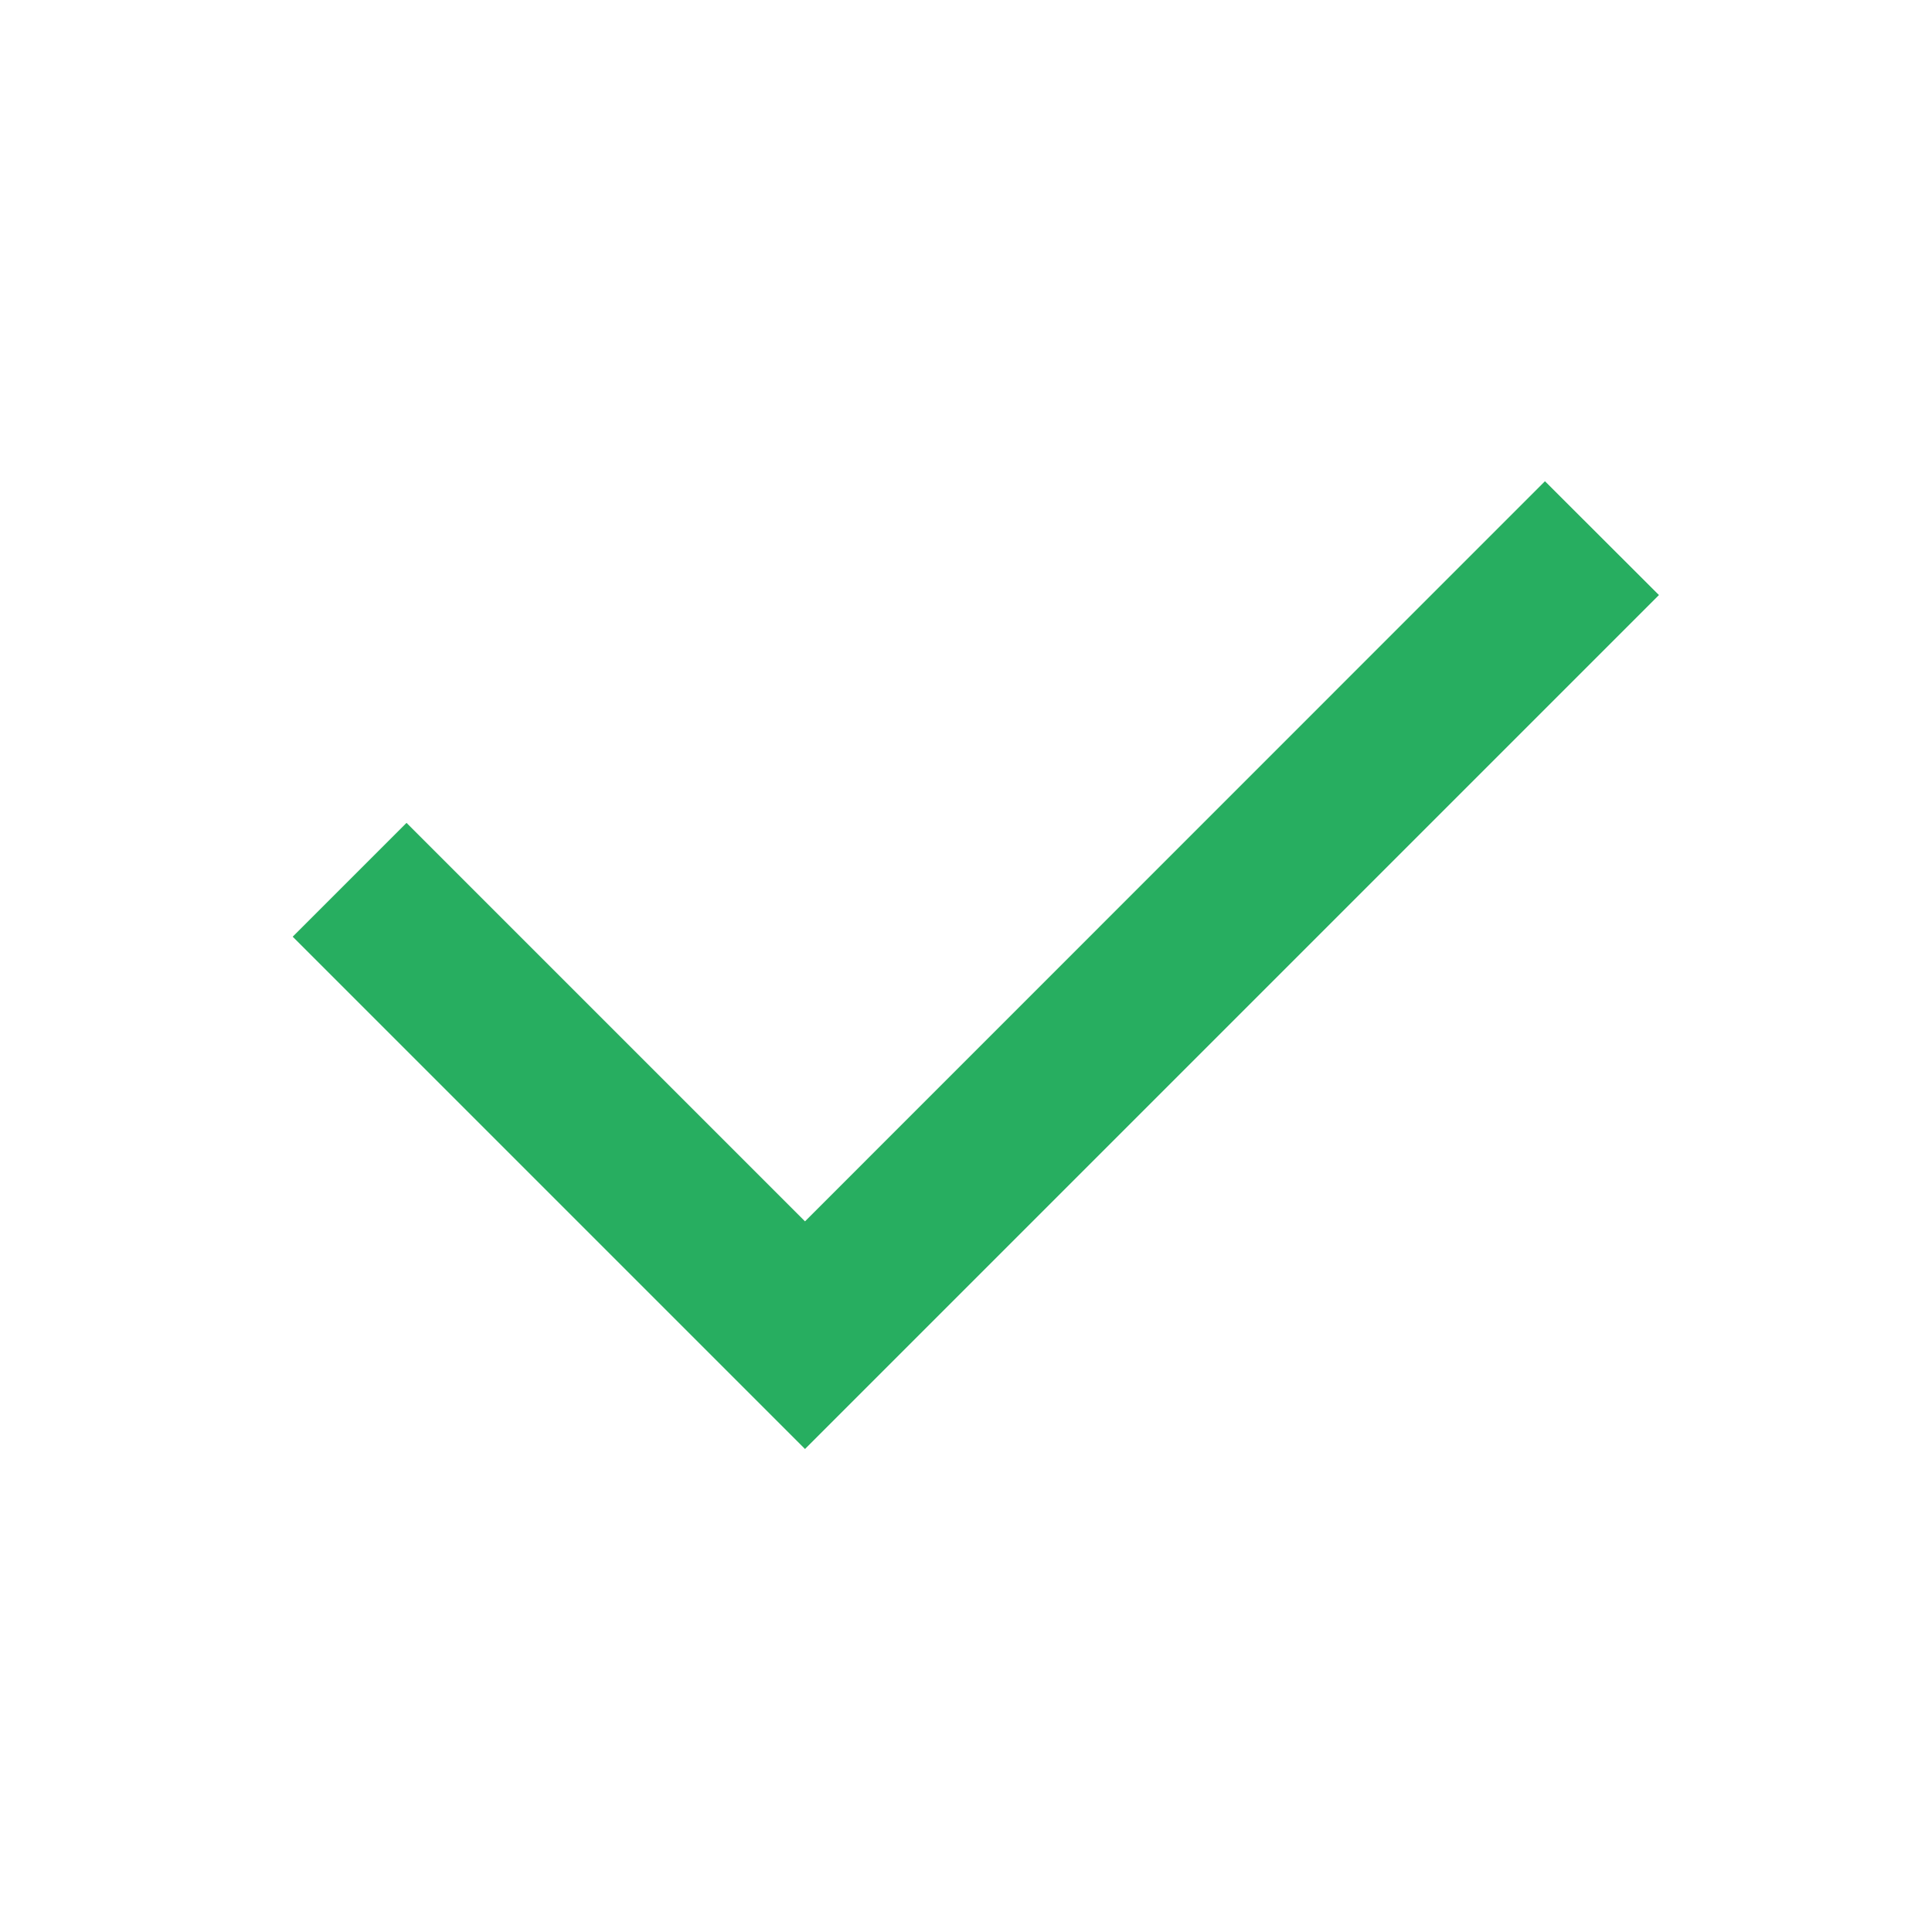
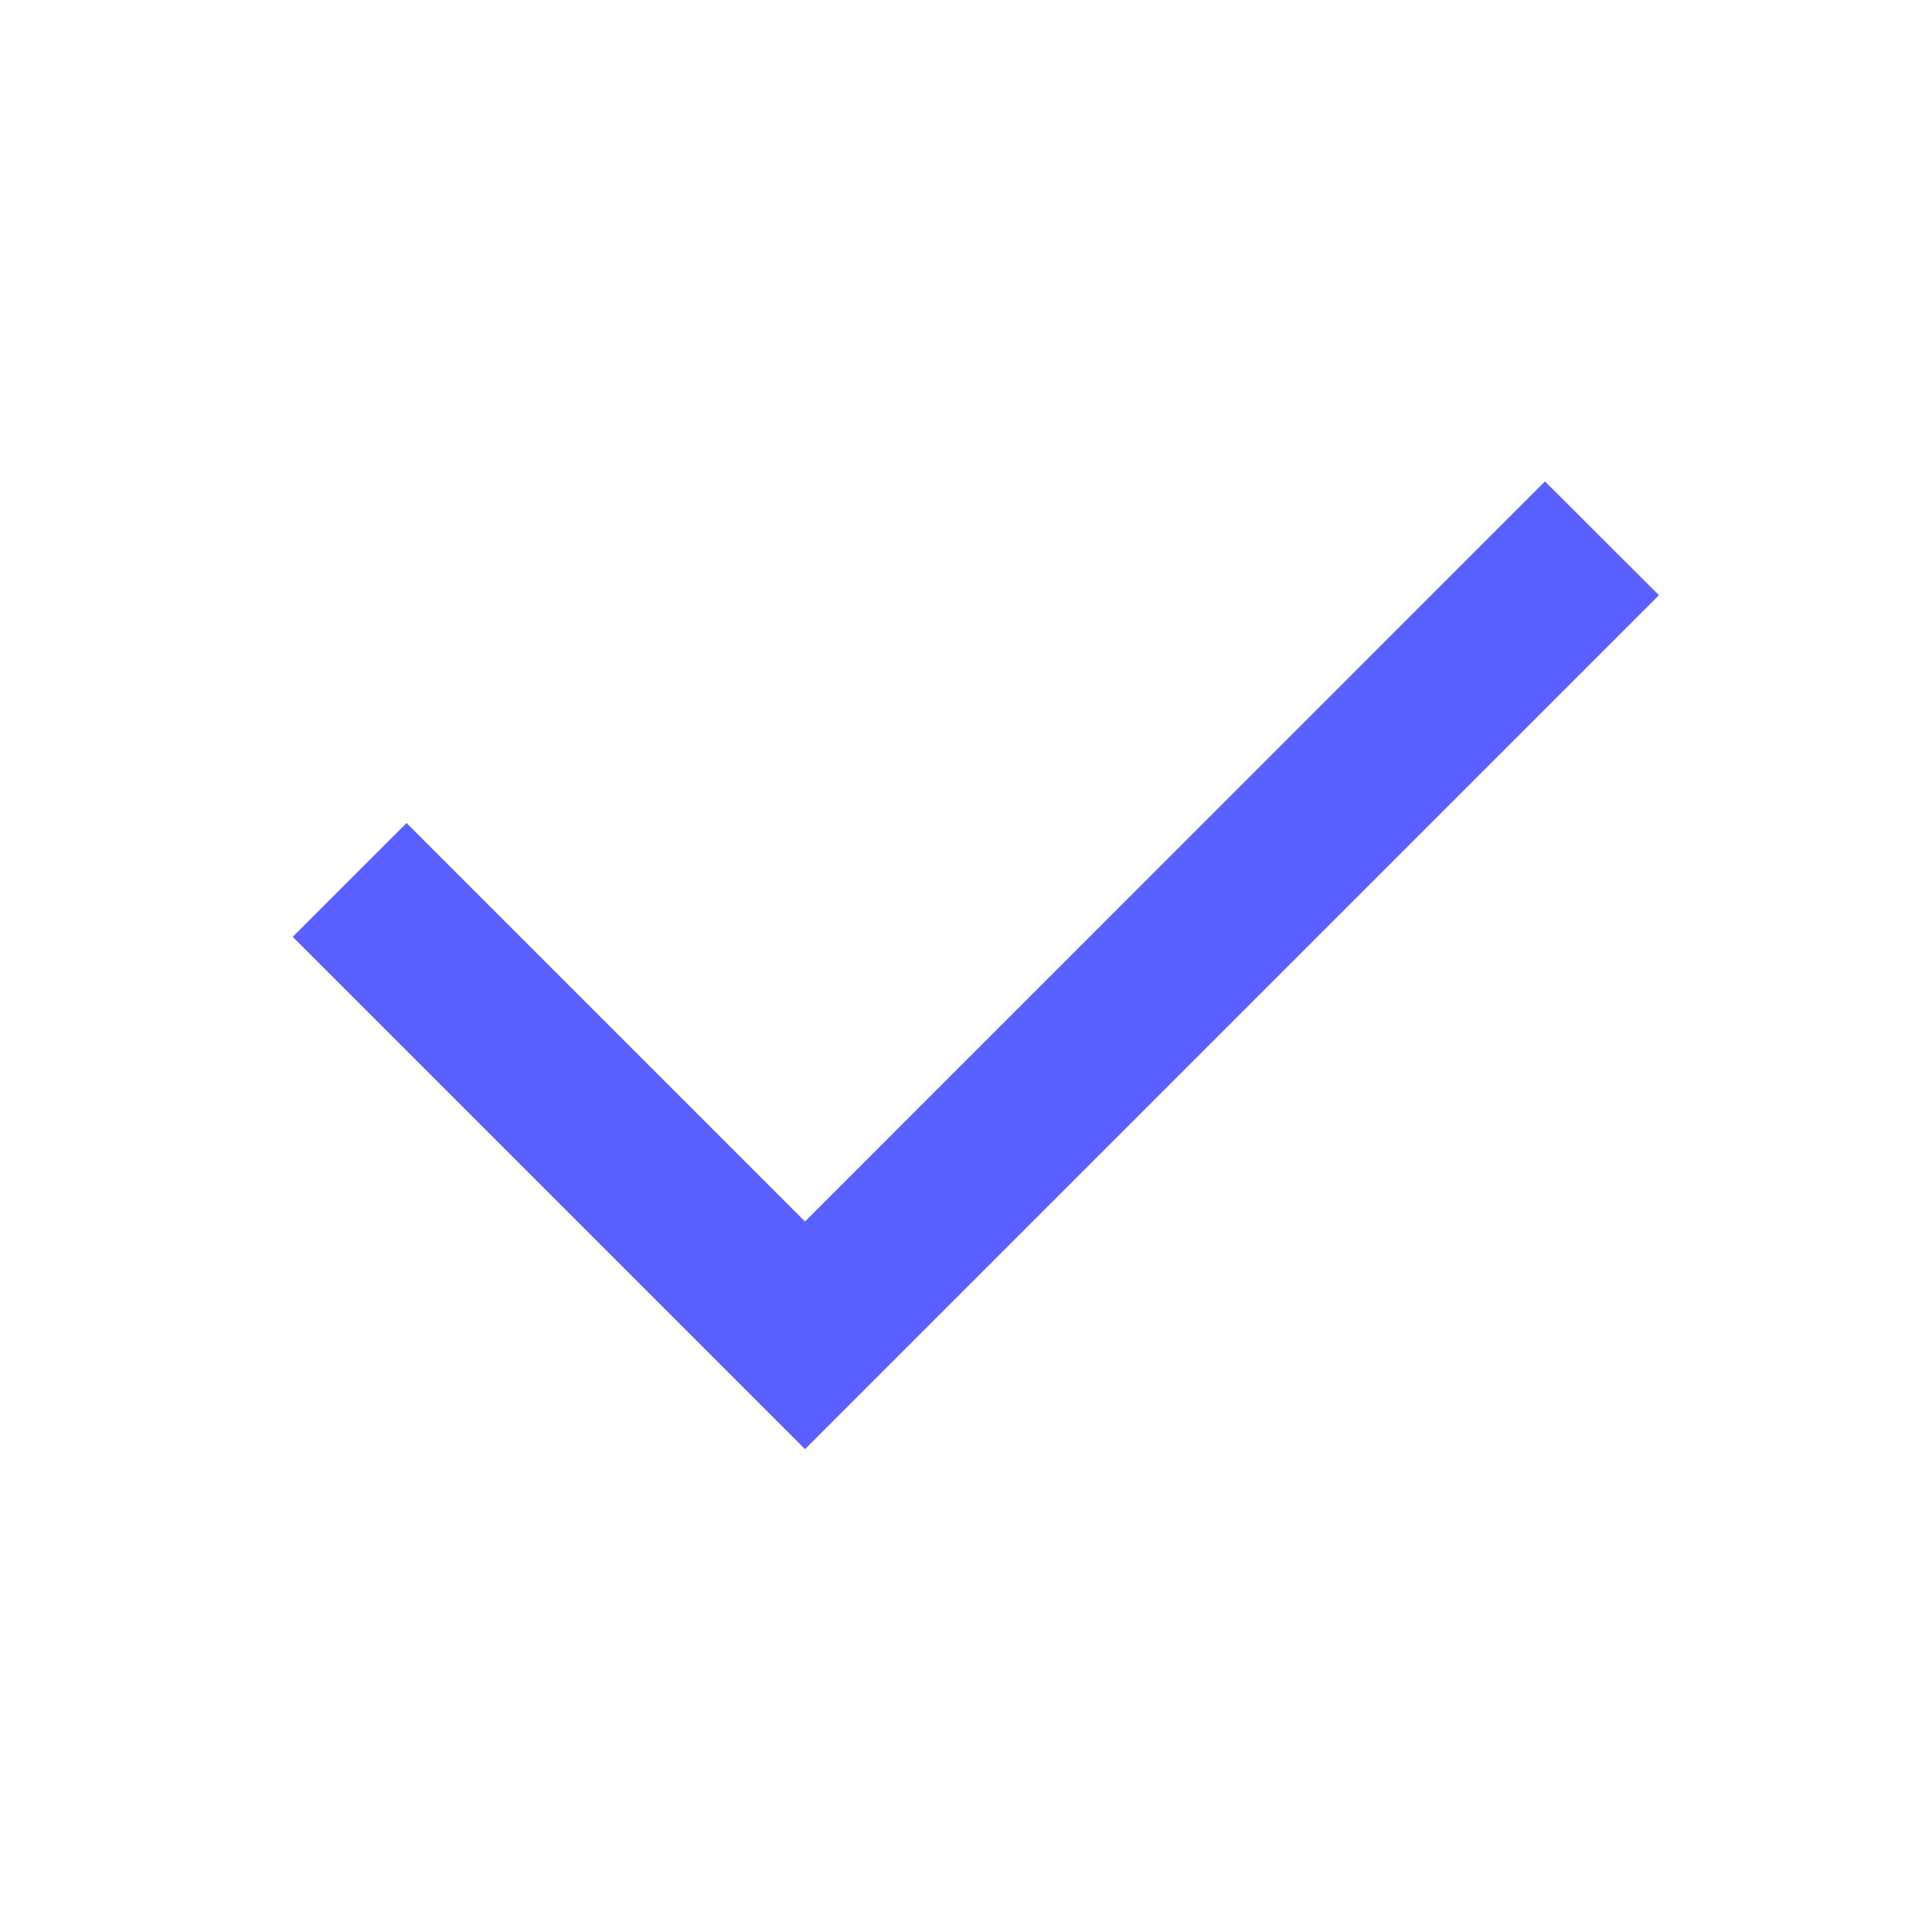
<svg xmlns="http://www.w3.org/2000/svg" width="12" height="12" viewBox="0 0 12 12" fill="none">
-   <path d="M5 7.586L9.596 2.989L10.304 3.696L5 9L1.818 5.818L2.525 5.111L5 7.586Z" fill="#27AE60" />
+   <path d="M5 7.587L9.596 2.99L10.304 3.697L5 9.001L1.818 5.819L2.525 5.112L5 7.587Z" fill="#5A60FF" />
</svg>
